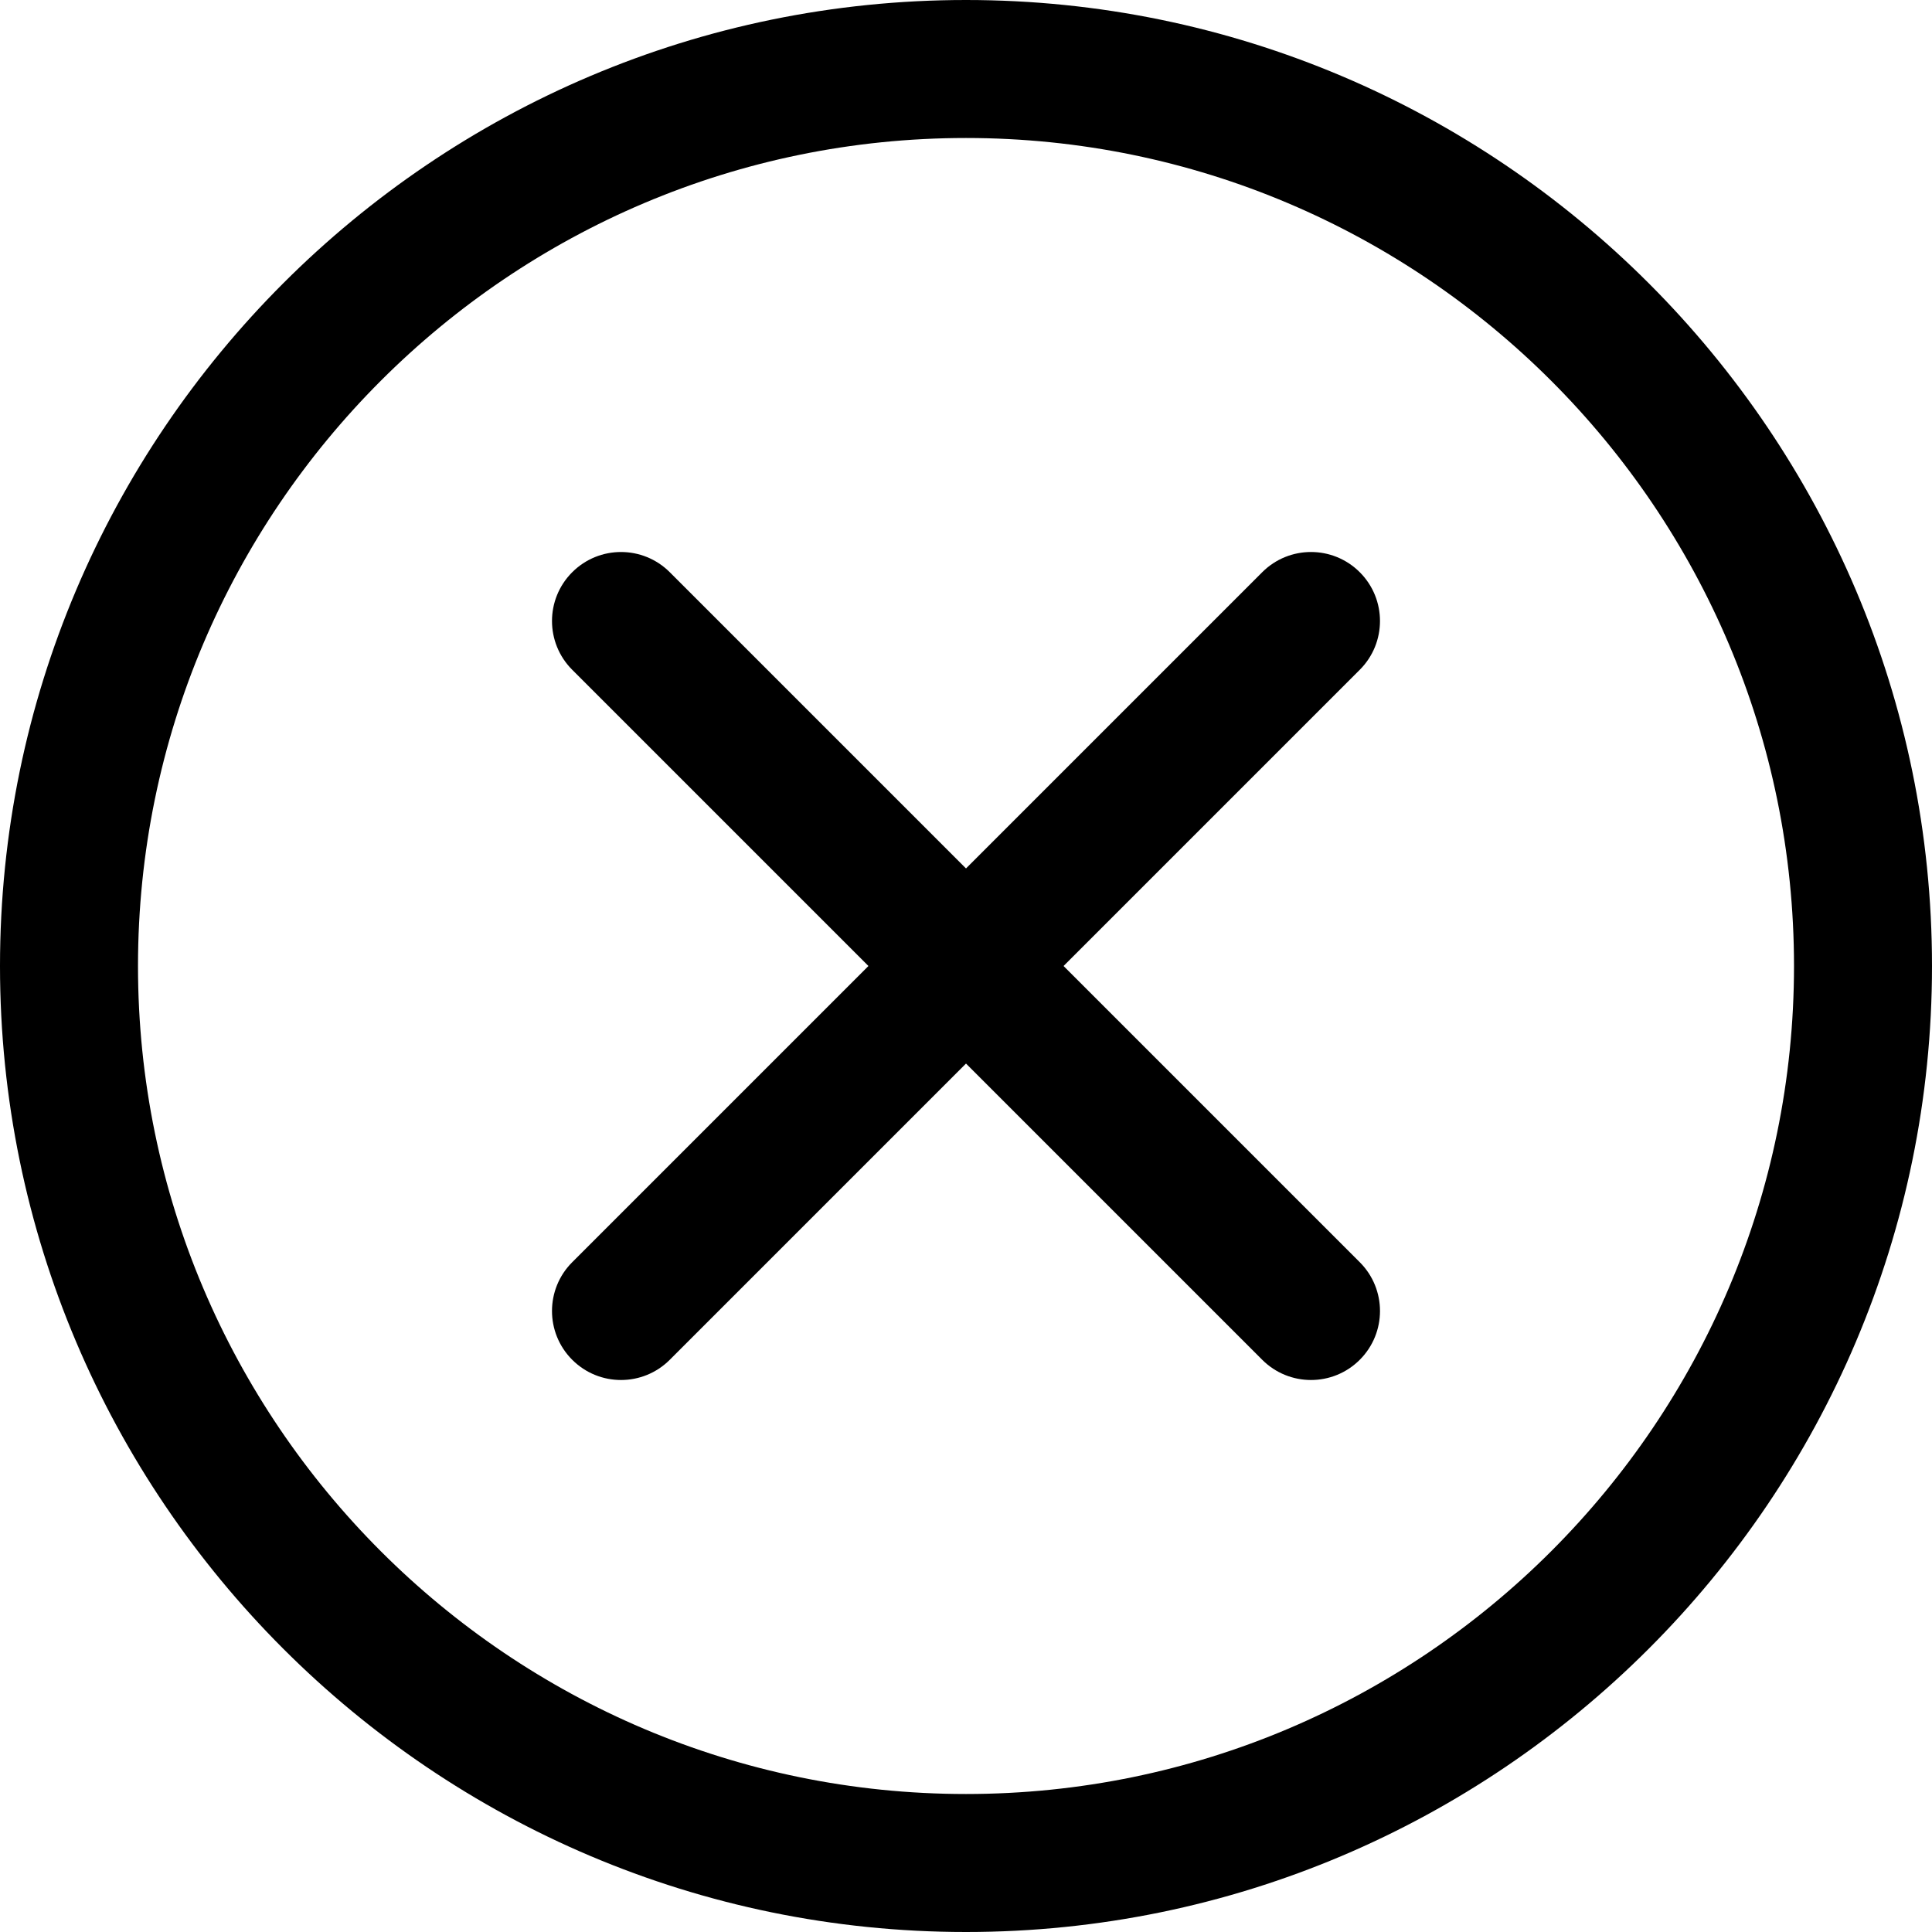
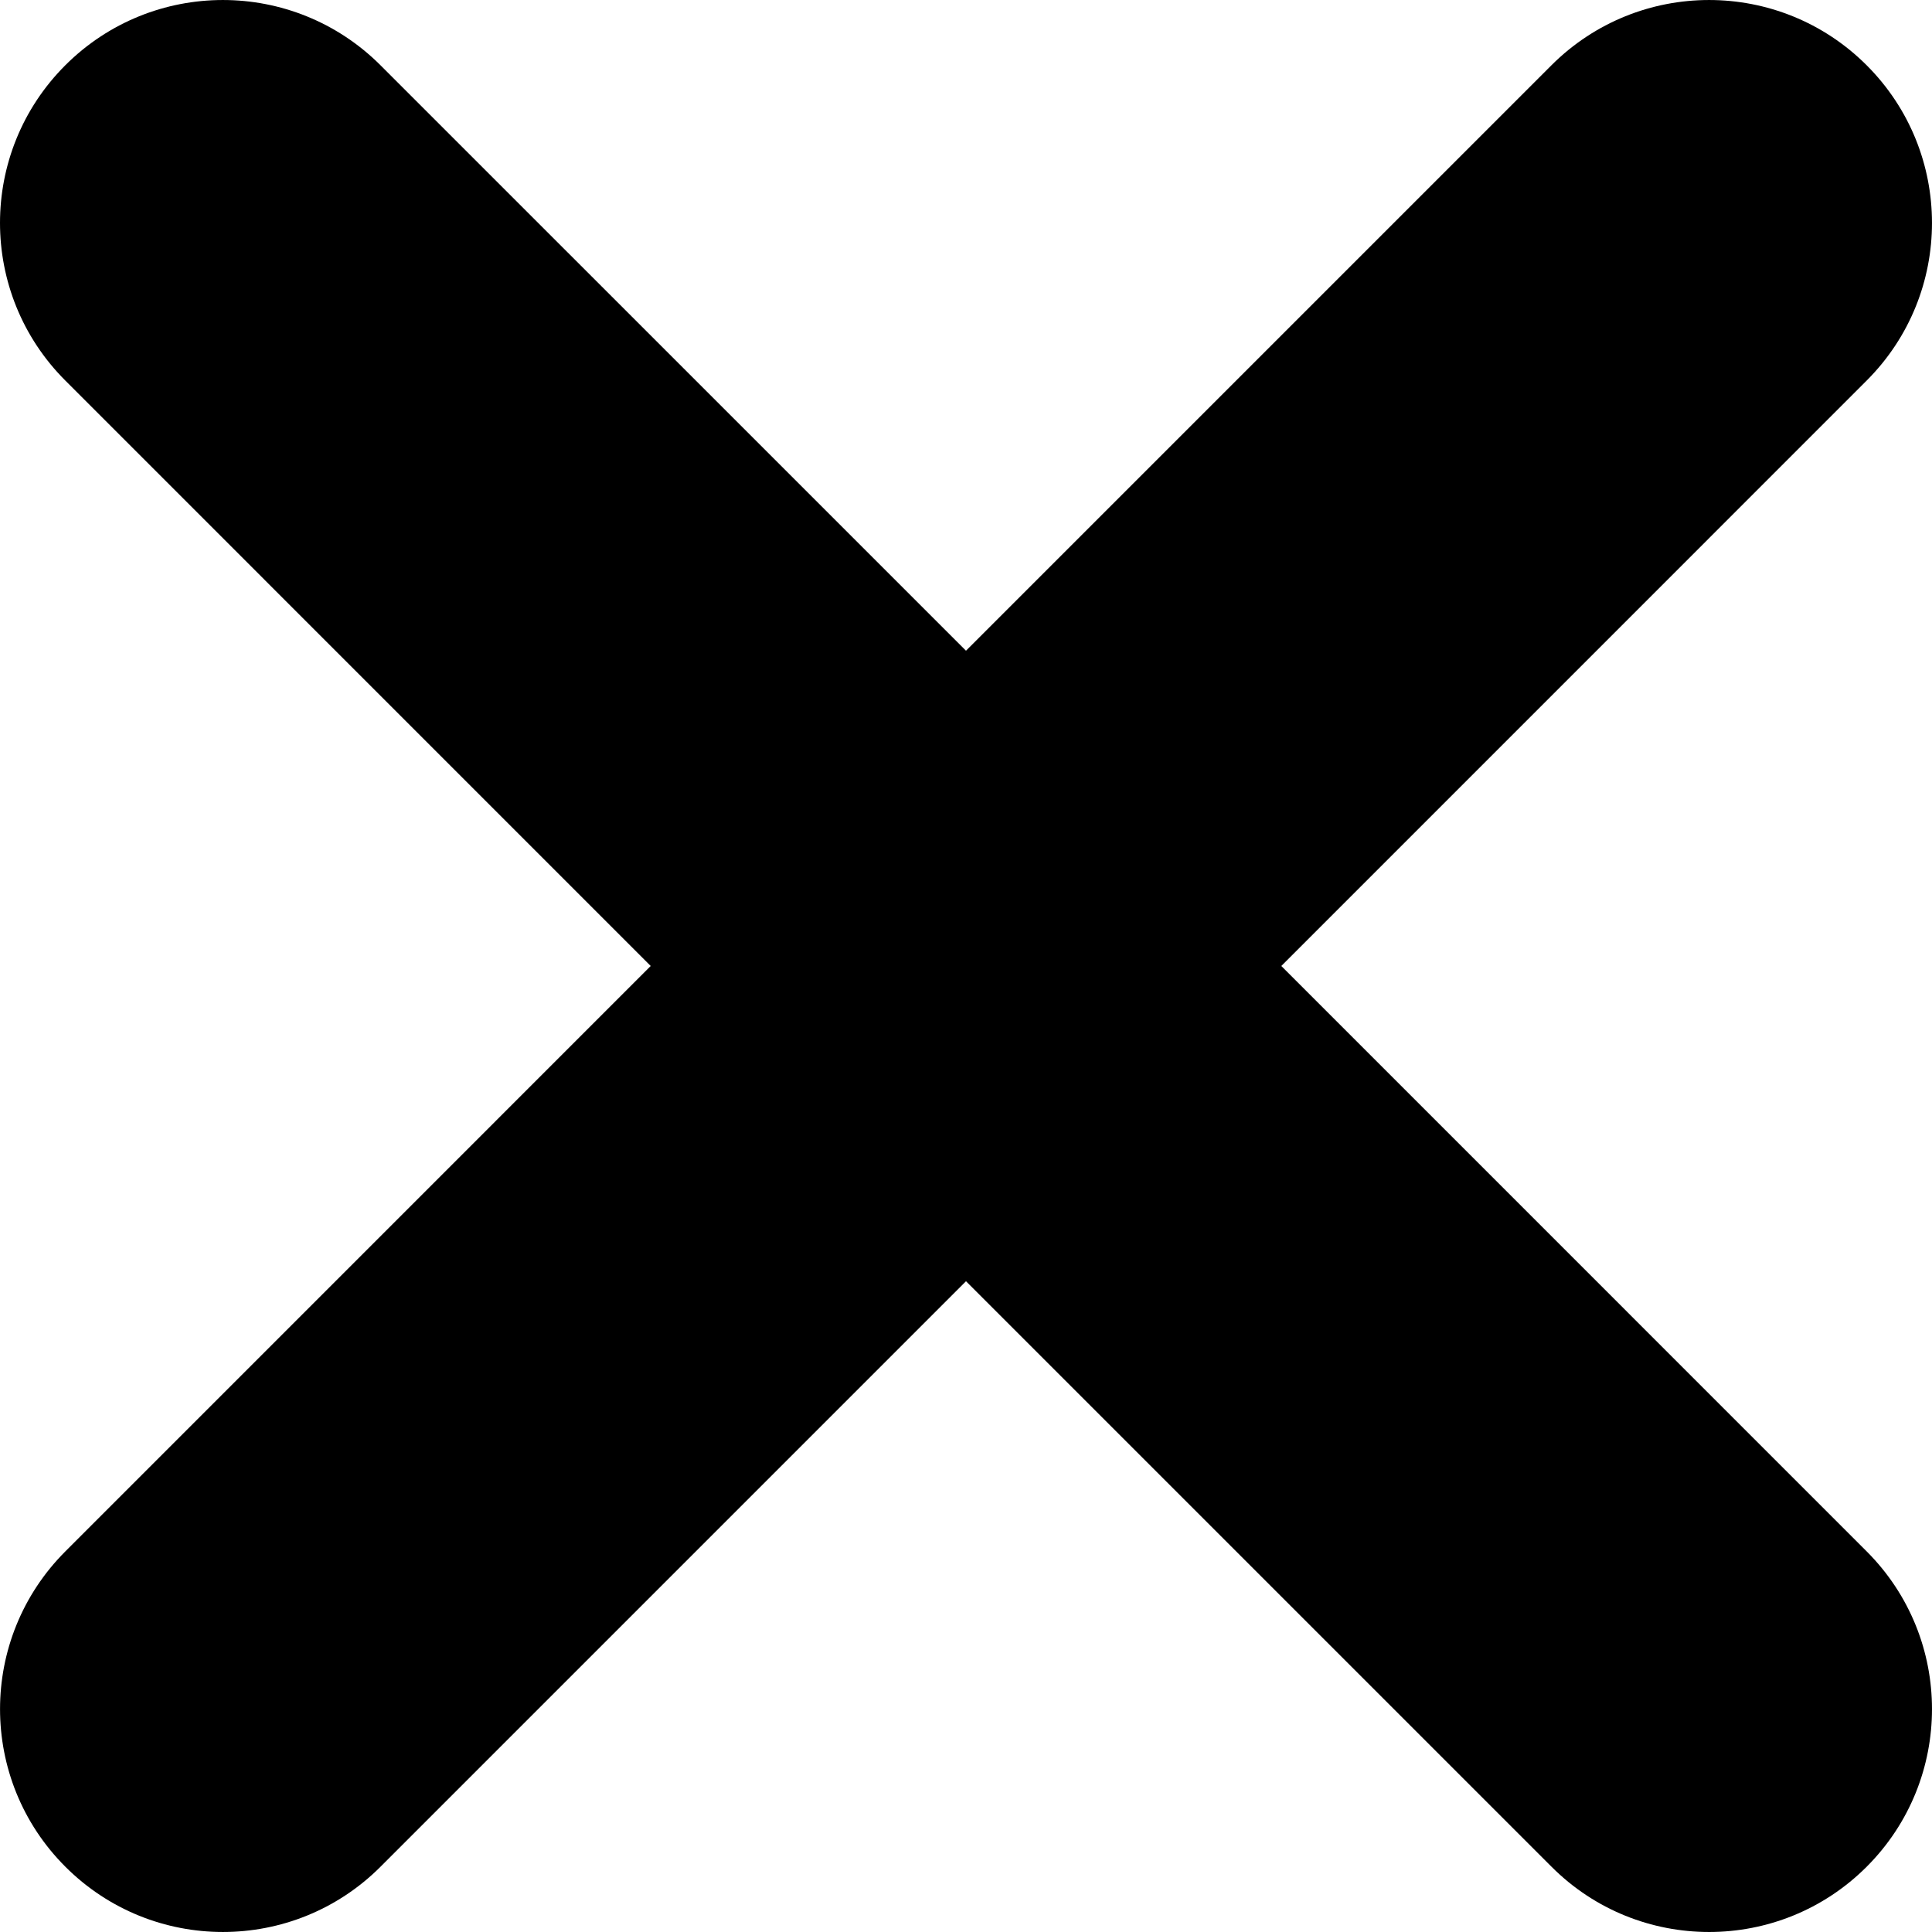
- <svg xmlns="http://www.w3.org/2000/svg" height="512pt" viewBox="0 0 512 512" width="512pt">
-   <path d="m256 512c-141.16 0-256-114.84-256-256s114.84-256 256-256 256 114.84 256 256-114.84 256-256 256zm0-475.43c-120.992 0-219.43 98.438-219.43 219.43s98.438 219.43 219.43 219.43 219.43-98.438 219.43-219.43-98.438-219.43-219.43-219.43zm0 0" />
-   <path d="m347.43 365.715c-4.68 0-9.359-1.785-12.93-5.359l-182.855-182.855c-7.145-7.145-7.145-18.715 0-25.855 7.141-7.141 18.715-7.145 25.855 0l182.855 182.855c7.145 7.145 7.145 18.715 0 25.855-3.57 3.574-8.246 5.359-12.926 5.359zm0 0" />
-   <path d="m164.57 365.715c-4.68 0-9.355-1.785-12.926-5.359-7.145-7.141-7.145-18.715 0-25.855l182.855-182.855c7.145-7.145 18.715-7.145 25.855 0 7.141 7.141 7.145 18.715 0 25.855l-182.855 182.855c-3.57 3.574-8.25 5.359-12.93 5.359zm0 0" />
+ <svg xmlns="http://www.w3.org/2000/svg" version="1.1" id="Capa_1" x="0px" y="0px" width="348.333px" height="348.334px" viewBox="0 0 348.333 348.334" style="enable-background:new 0 0 348.333 348.334;" xml:space="preserve">
+   <g>
+     <path d="M336.559,68.611L231.016,174.165l105.543,105.549c15.699,15.705,15.699,41.145,0,56.85   c-7.844,7.844-18.128,11.769-28.407,11.769c-10.296,0-20.581-3.919-28.419-11.769L174.167,231.003L68.609,336.563   c-7.843,7.844-18.128,11.769-28.416,11.769c-10.285,0-20.563-3.919-28.413-11.769c-15.699-15.698-15.699-41.139,0-56.85   l105.54-105.549L11.774,68.611c-15.699-15.699-15.699-41.145,0-56.844c15.696-15.687,41.127-15.687,56.829,0l105.563,105.554   L279.721,11.767c15.705-15.687,41.139-15.687,56.832,0C352.258,27.466,352.258,52.912,336.559,68.611z" />
+   </g>
+   <g>
+ </g>
+   <g>
+ </g>
+   <g>
+ </g>
+   <g>
+ </g>
+   <g>
+ </g>
+   <g>
+ </g>
+   <g>
+ </g>
+   <g>
+ </g>
+   <g>
+ </g>
+   <g>
+ </g>
+   <g>
+ </g>
+   <g>
+ </g>
+   <g>
+ </g>
+   <g>
+ </g>
+   <g>
+ </g>
</svg>
